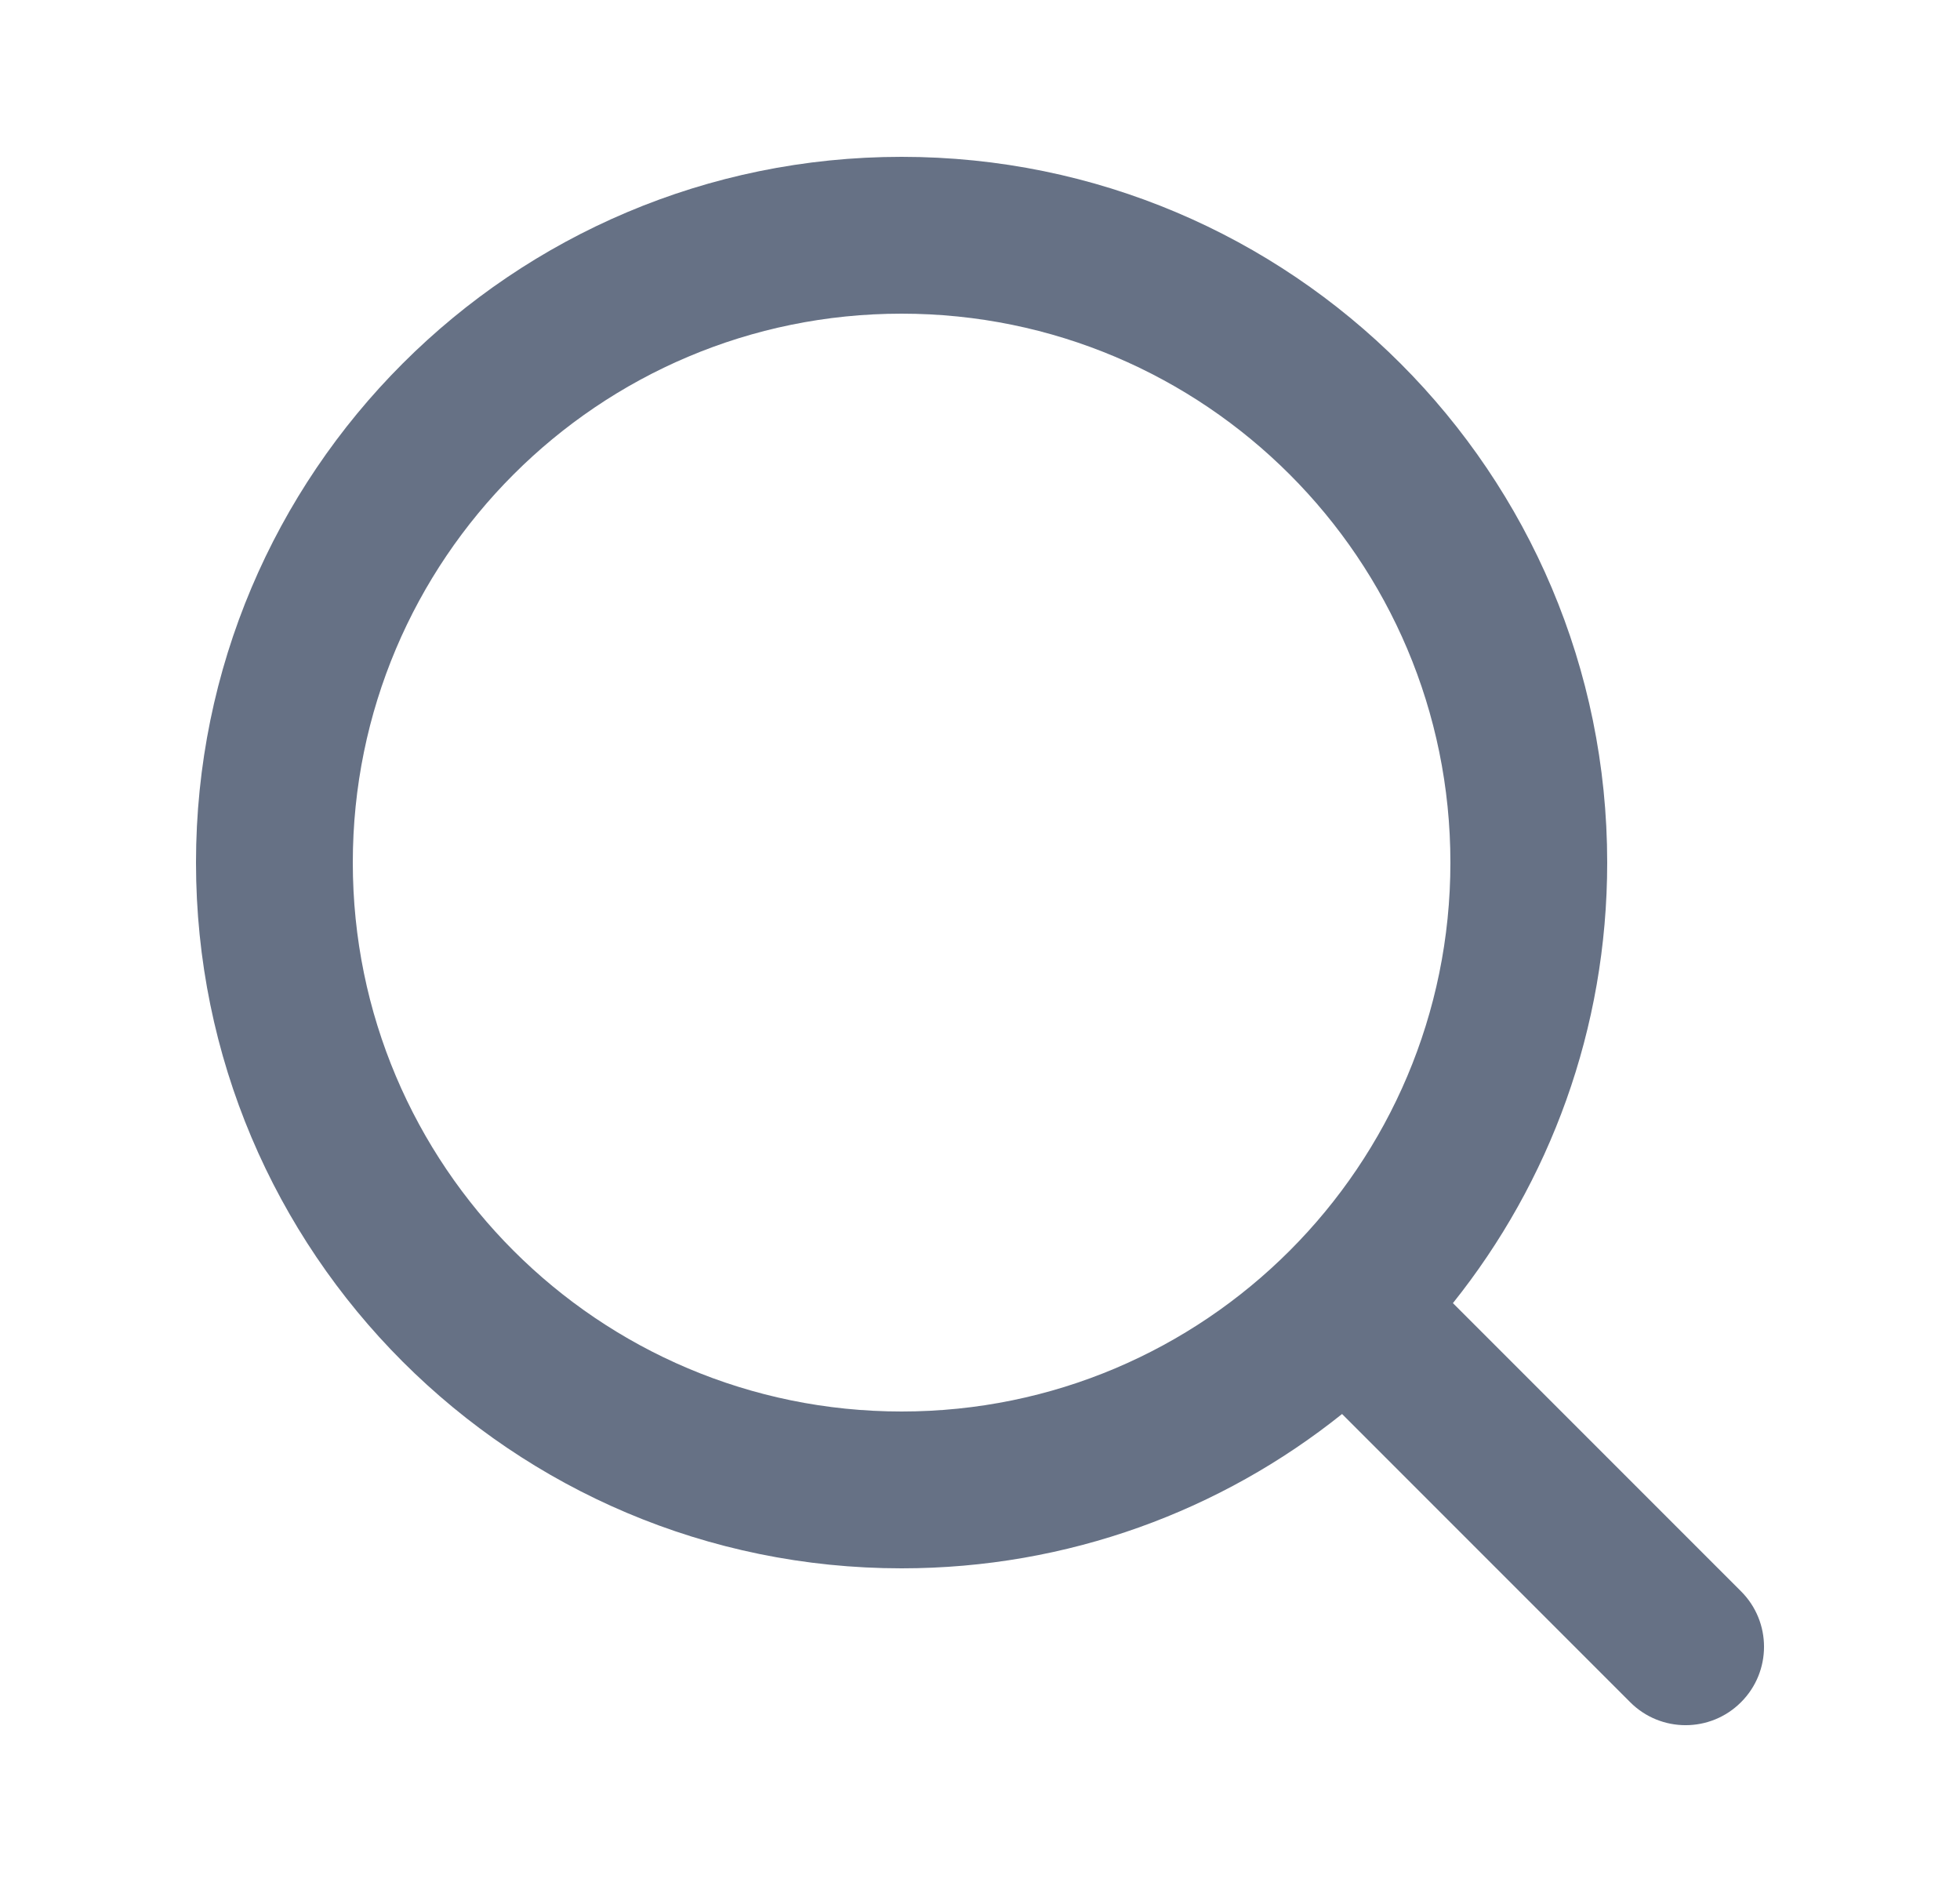
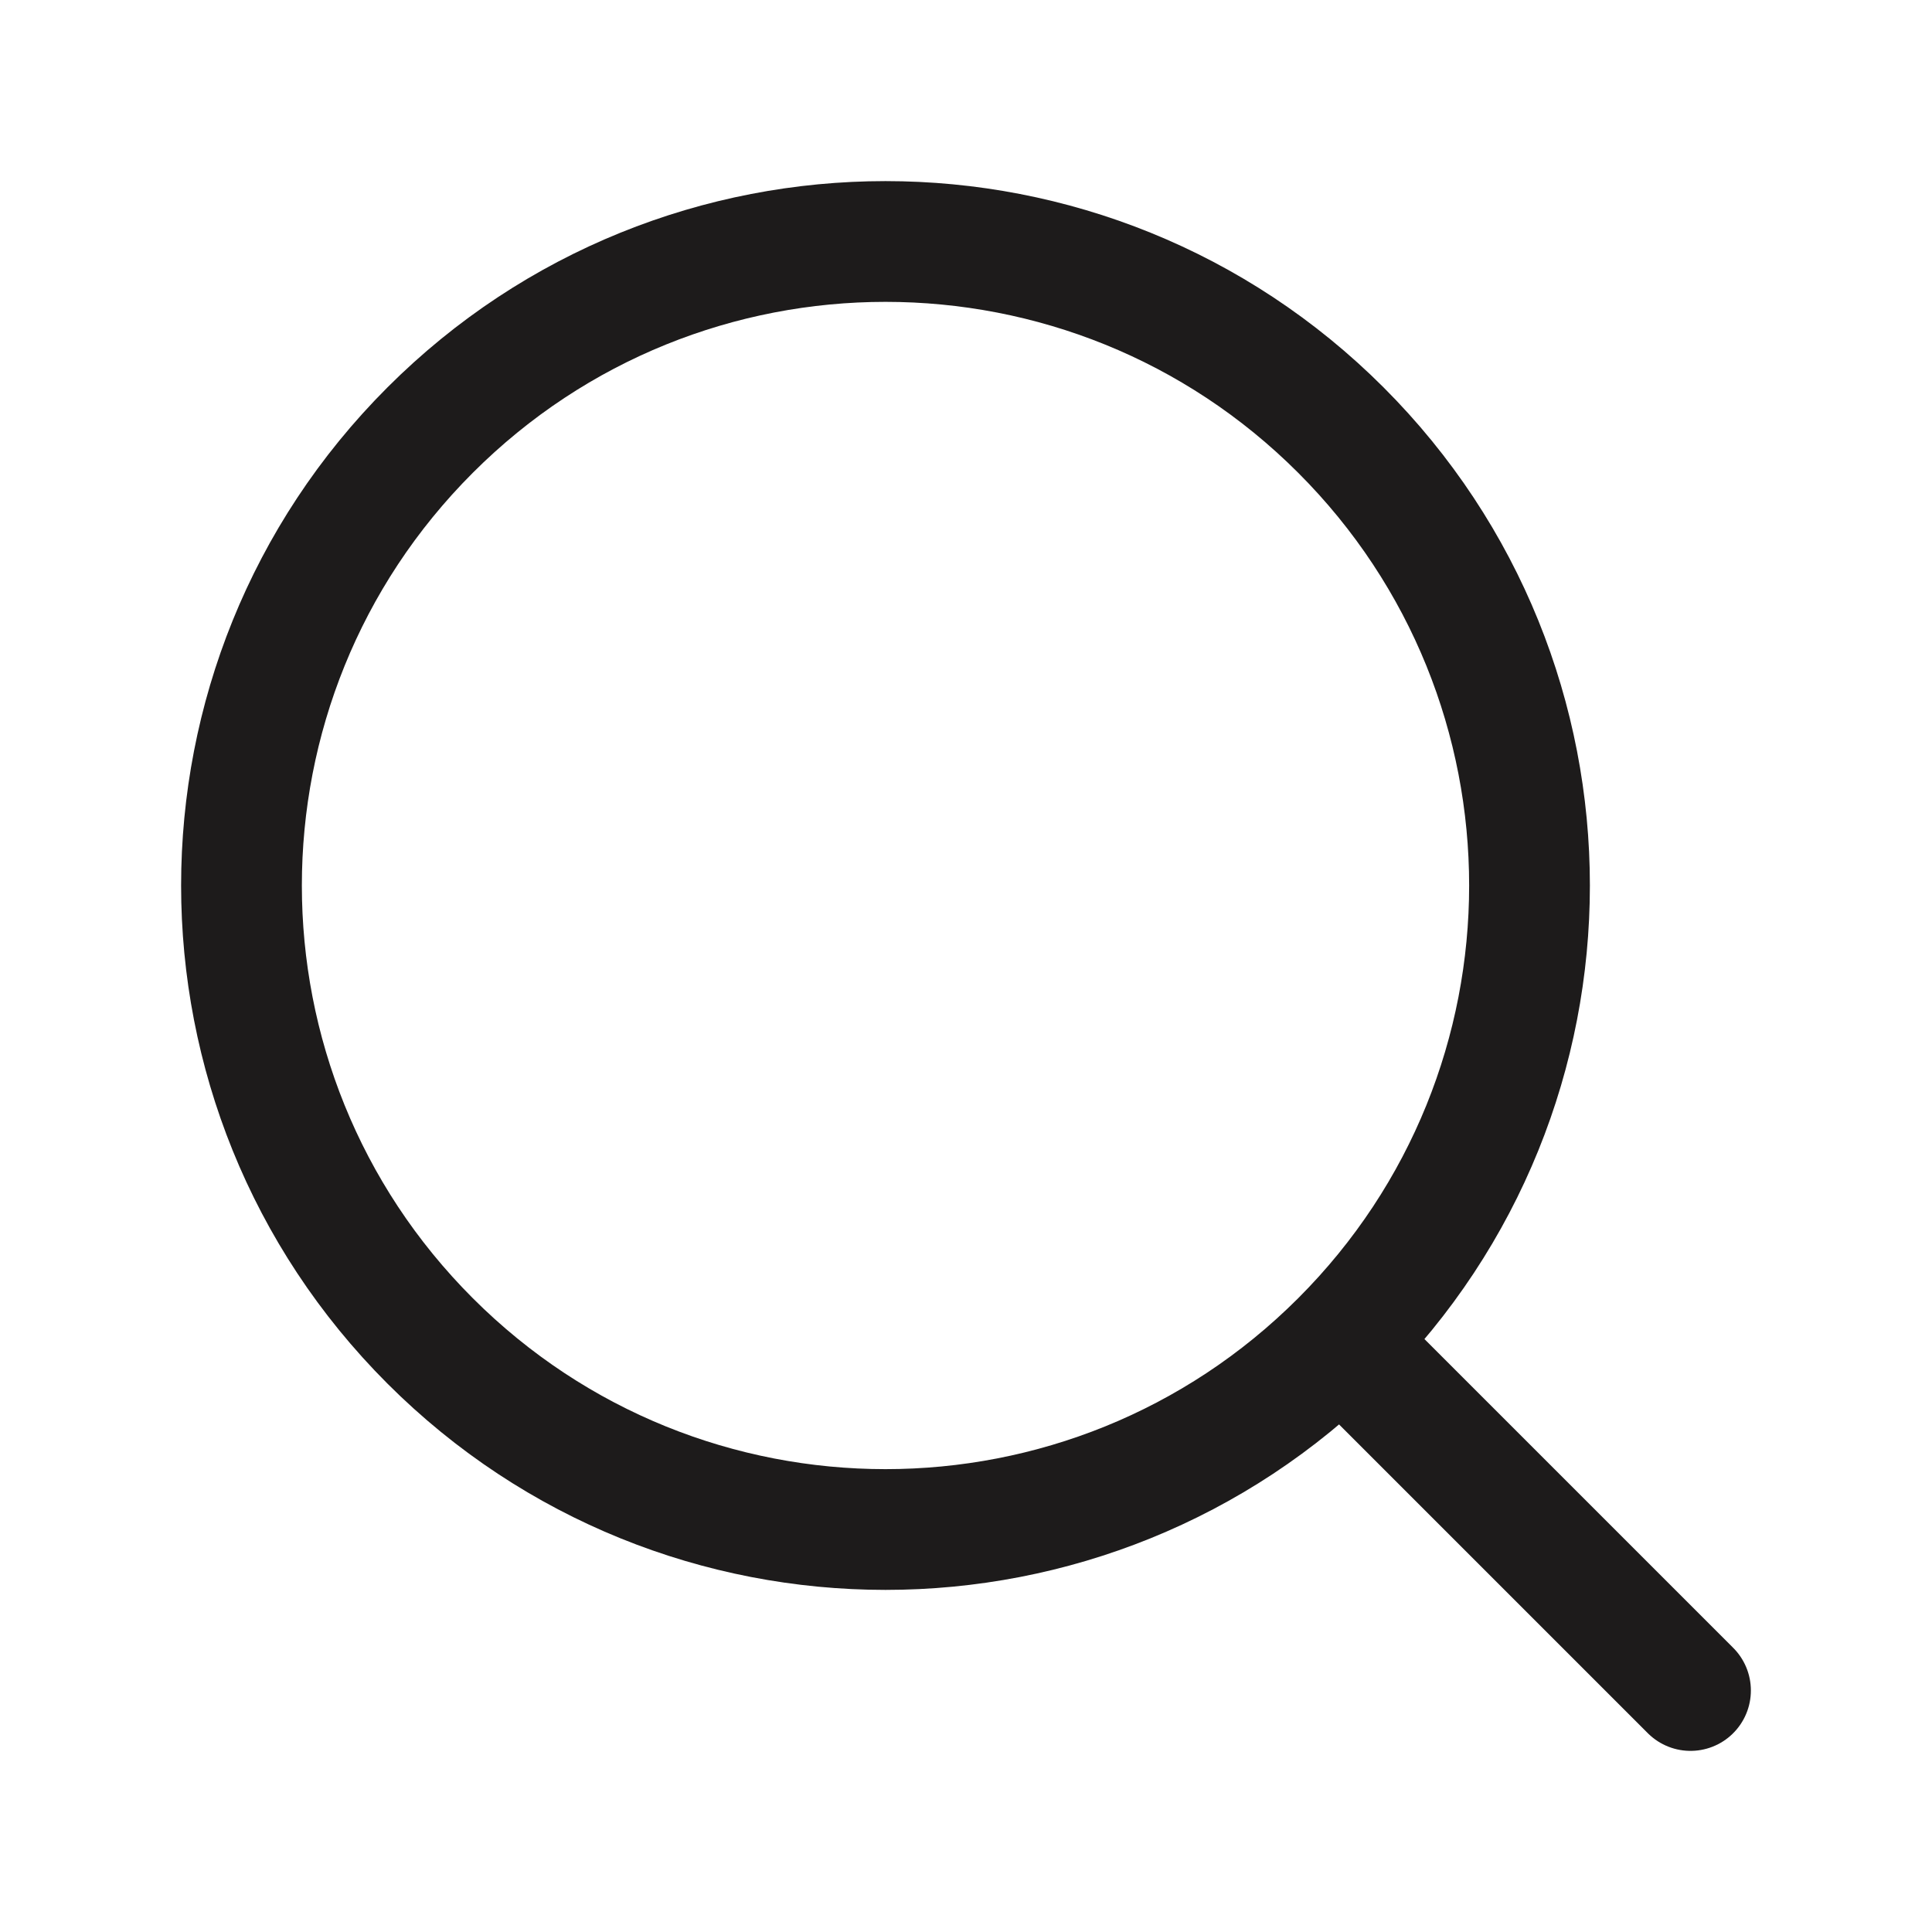
- <svg xmlns="http://www.w3.org/2000/svg" width="25" height="24" viewBox="0 0 25 24" fill="none">
-   <path fill-rule="evenodd" clip-rule="evenodd" d="M11.5 2C6.529 2 2.5 6.029 2.5 11C2.5 15.971 6.529 20 11.5 20C13.625 20 15.578 19.264 17.118 18.032L20.793 21.707C21.183 22.098 21.817 22.098 22.207 21.707C22.598 21.317 22.598 20.683 22.207 20.293L18.532 16.618C19.764 15.078 20.5 13.125 20.5 11C20.5 6.029 16.471 2 11.5 2ZM4.5 11C4.5 7.134 7.634 4 11.5 4C15.366 4 18.5 7.134 18.5 11C18.5 14.866 15.366 18 11.5 18C7.634 18 4.5 14.866 4.5 11Z" fill="#667185" />
+ <svg xmlns="http://www.w3.org/2000/svg" width="5rem" height="5rem" viewBox="0 0 24 24">
+   <path fill="none" stroke="#1d1b1b" stroke-linecap="round" stroke-linejoin="round" stroke-width="1.5" d="m21 21l-4.343-4.343m0 0A8 8 0 1 0 5.343 5.343a8 8 0 0 0 11.314 11.314" />
</svg>
